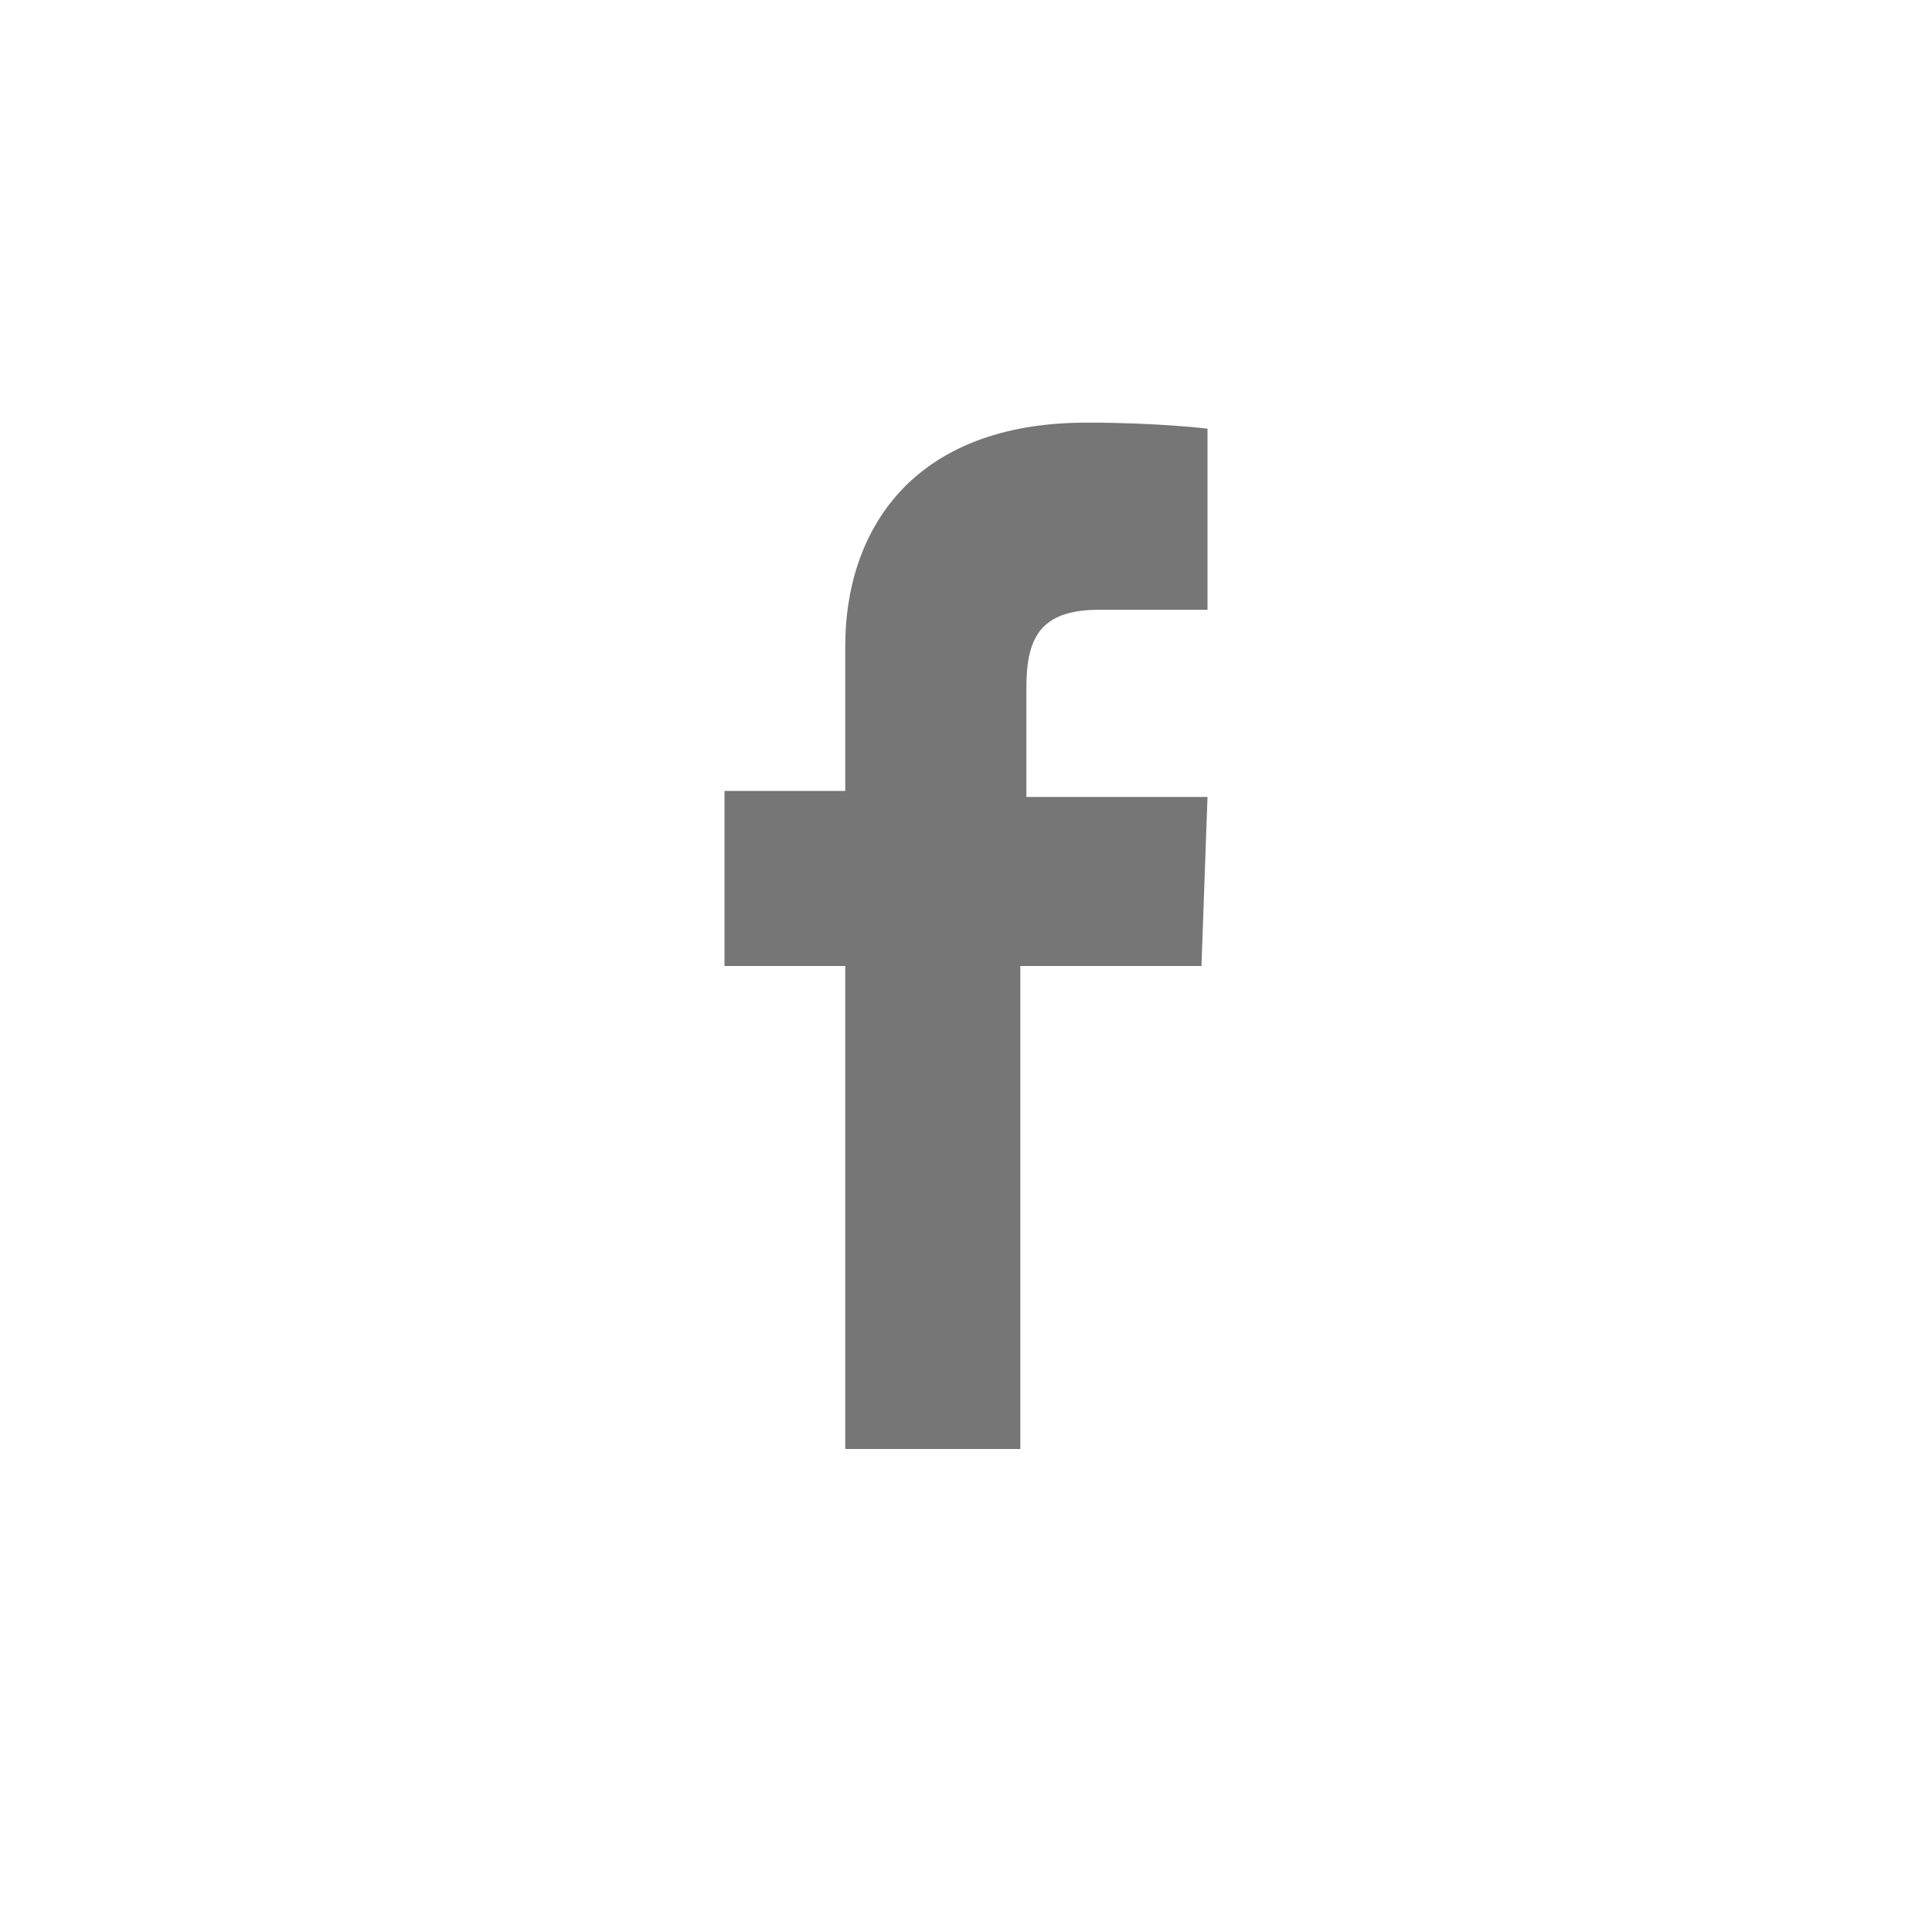
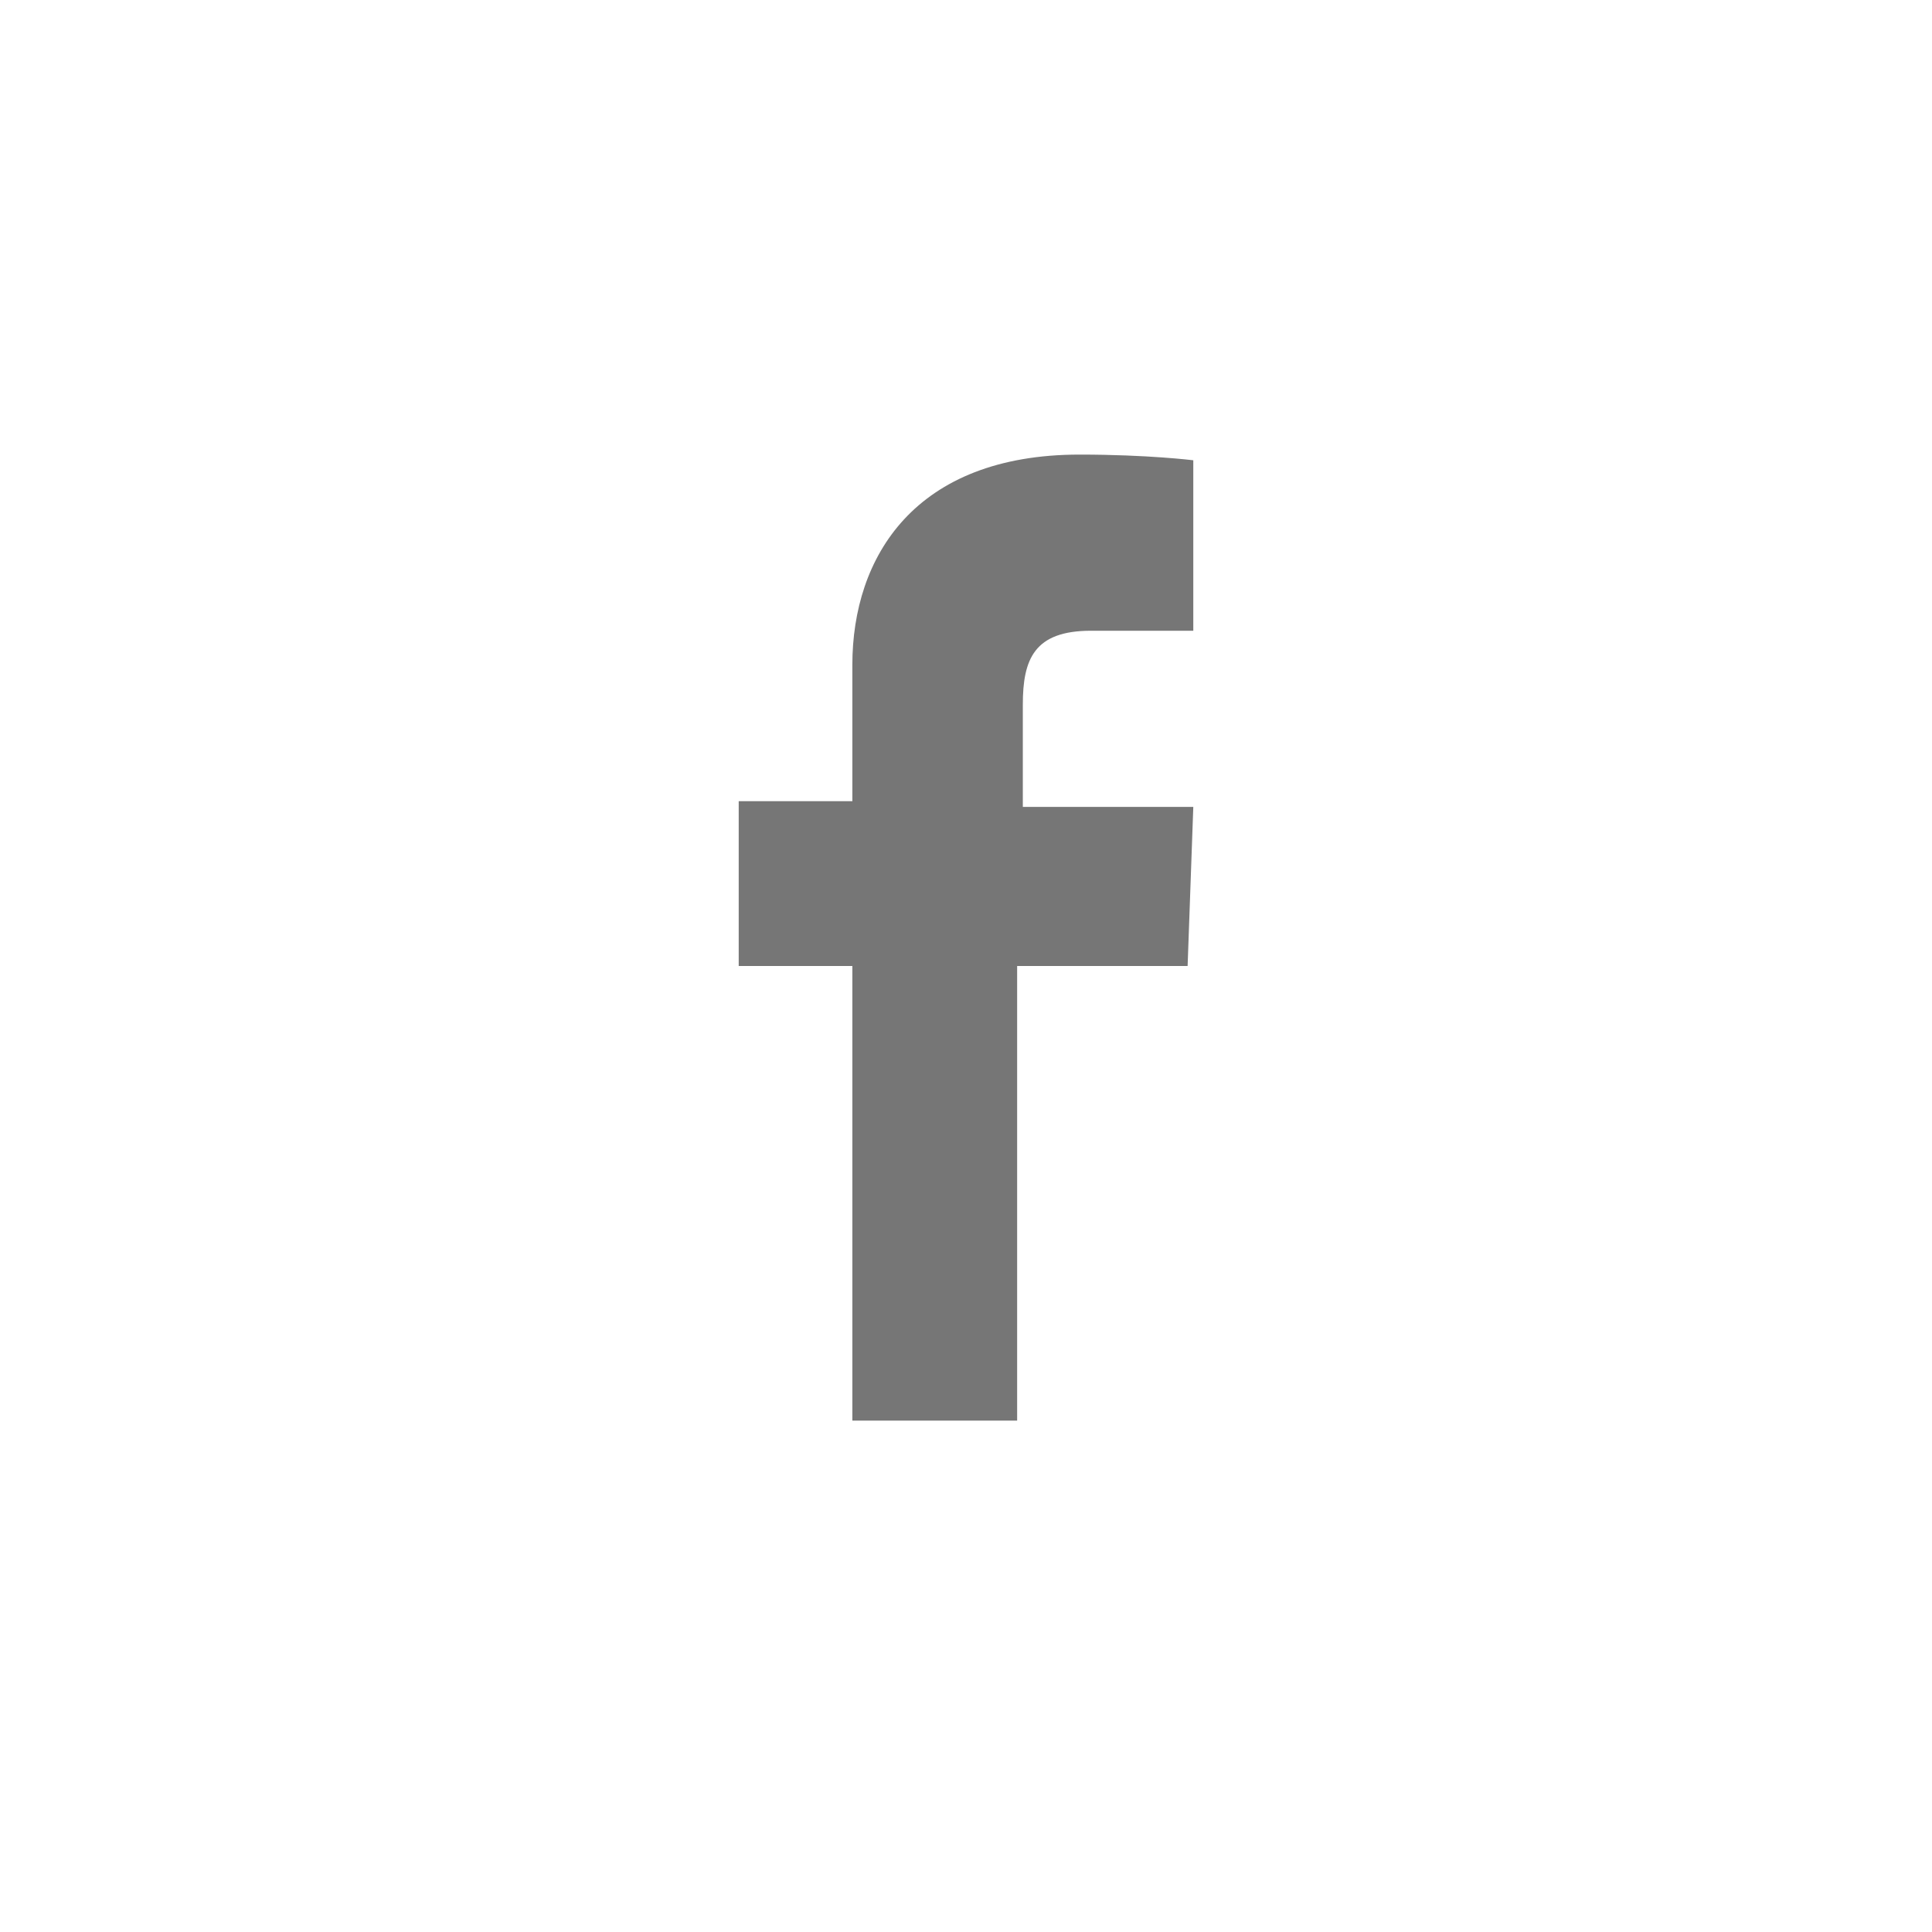
- <svg xmlns="http://www.w3.org/2000/svg" width="32" height="32" viewBox="-2 -2 32 32">
+ <svg xmlns="http://www.w3.org/2000/svg" width="34" height="34" viewBox="-3 -3 34 34">
  <path fill="#767676" d="M17.9 14h-3v8h-2.9v-8h-2v-2.9h2v-2.4c0-1.9 1.1-3.7 4-3.7 1.2 0 2 .1 2 .1v3h-1.8c-1 0-1.2.5-1.2 1.3v1.8h3l-.1 2.8z" />
</svg>
